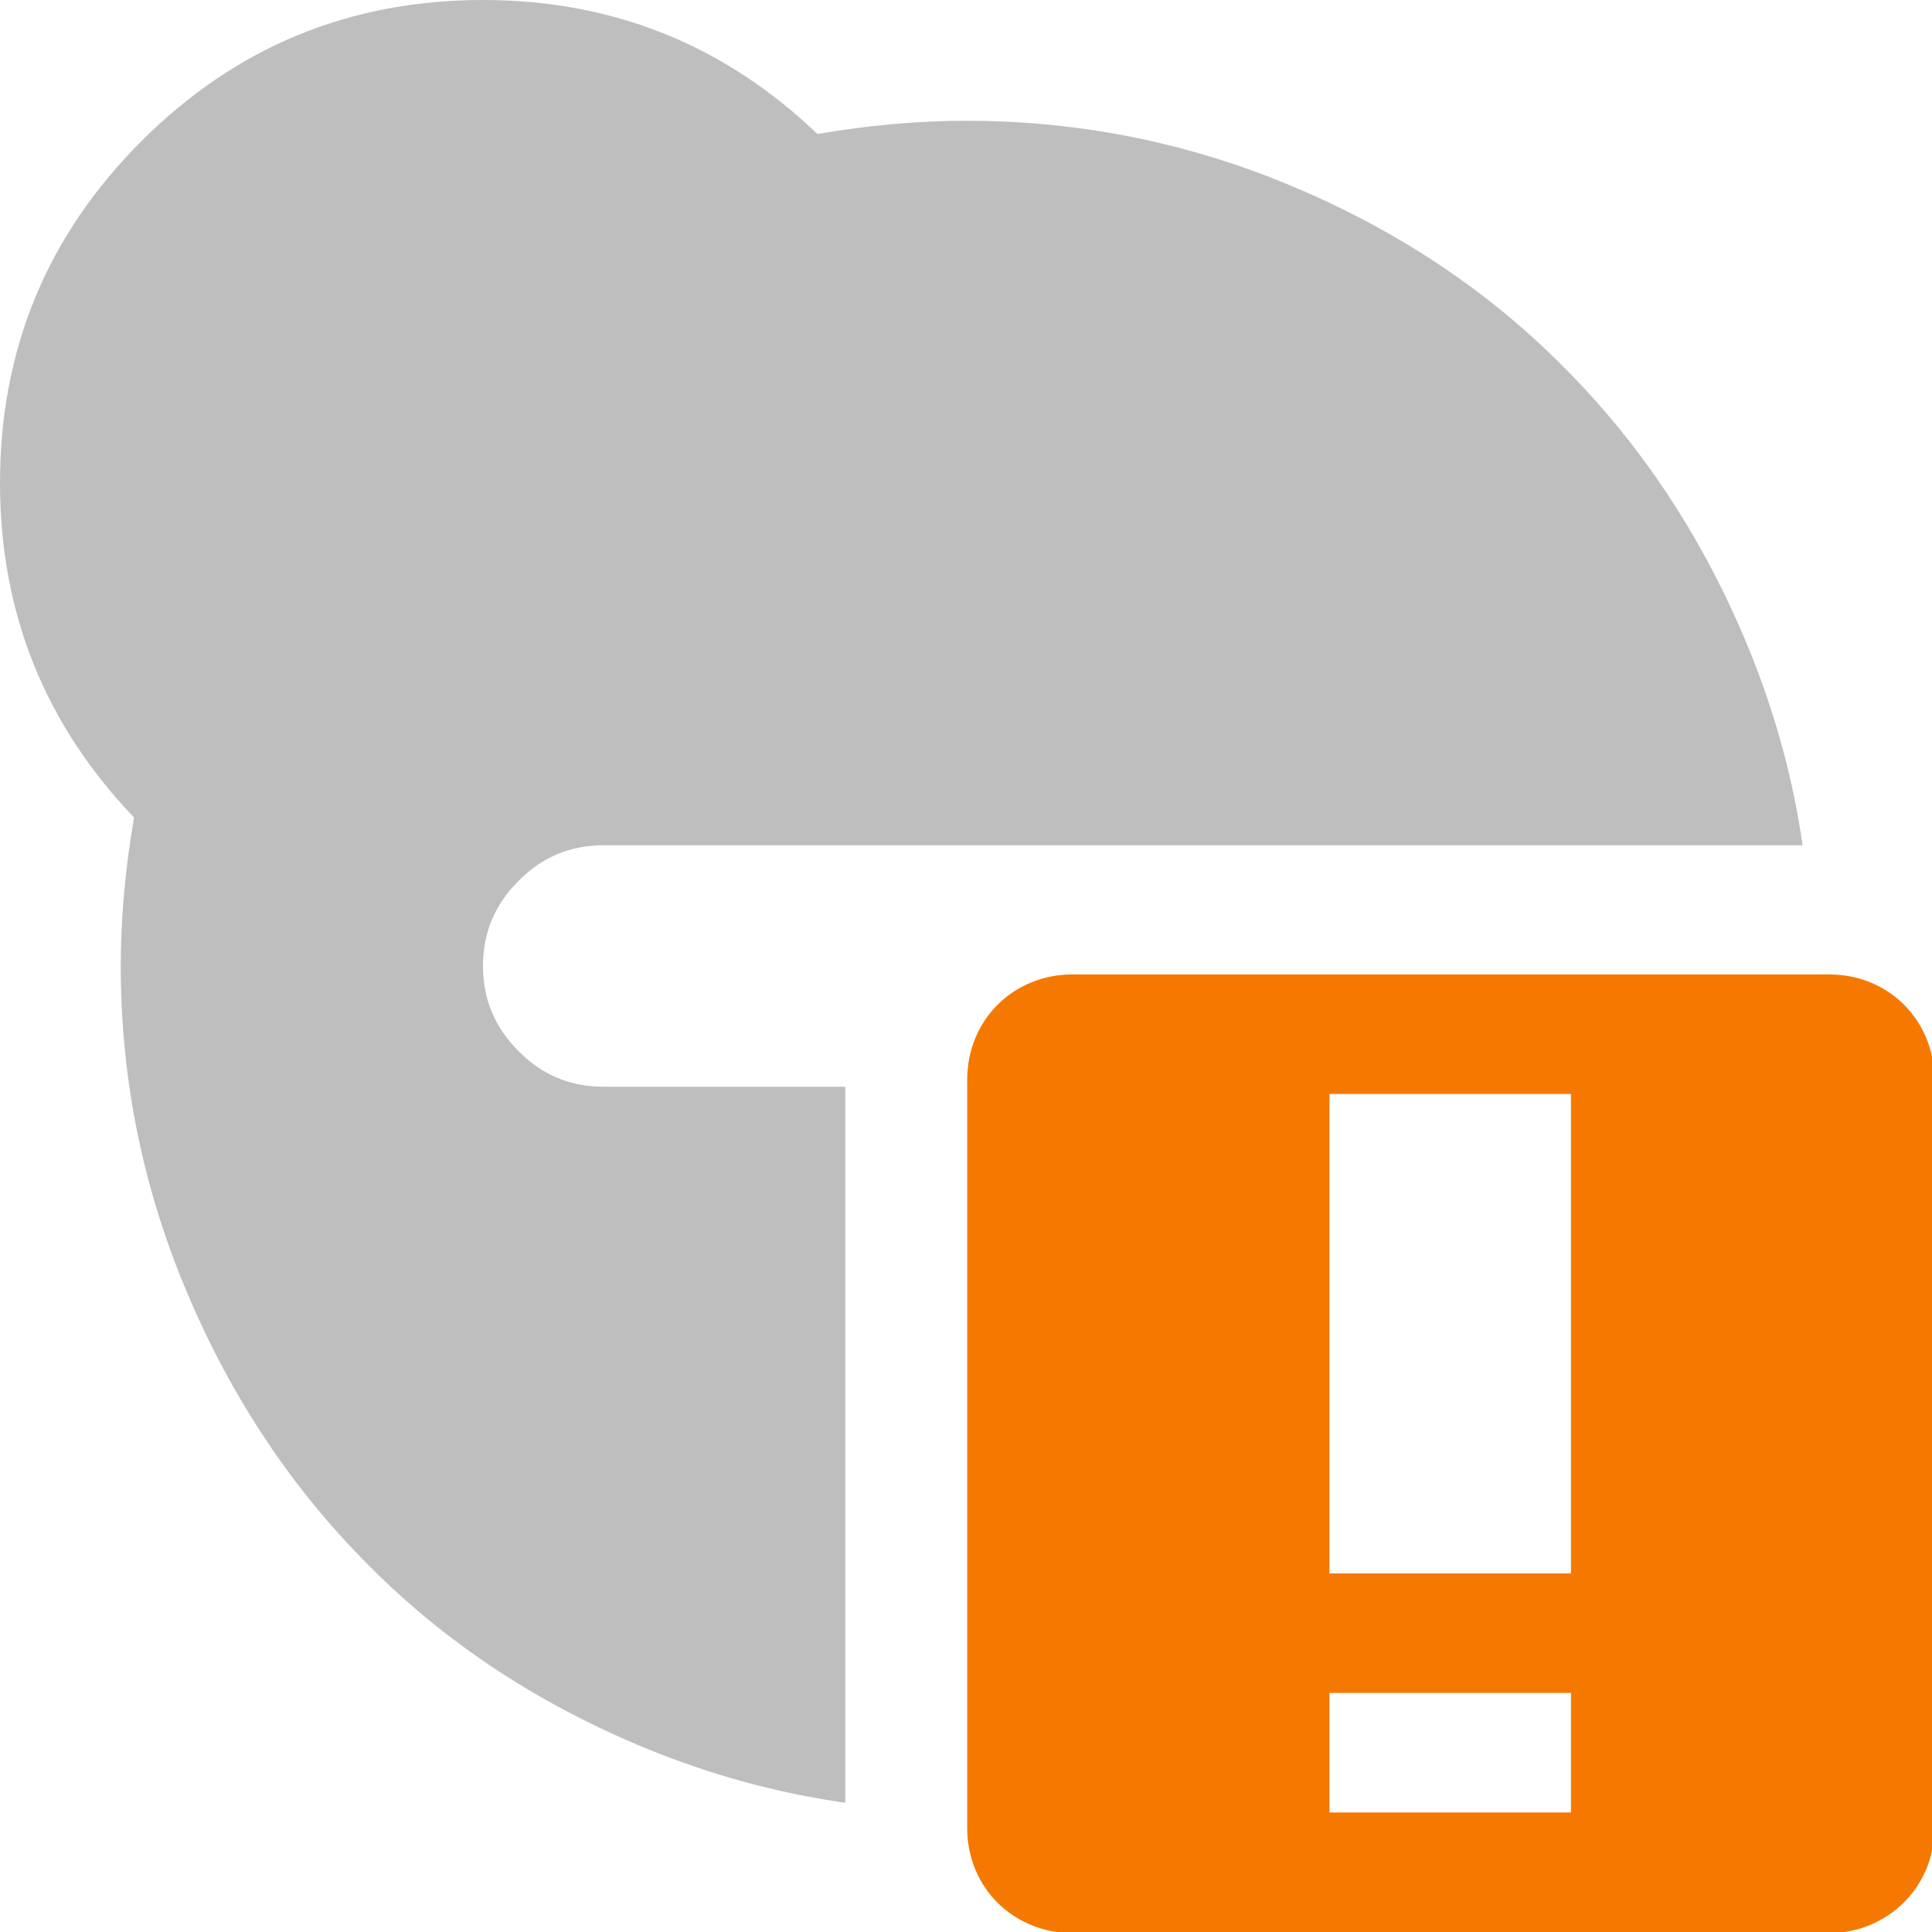
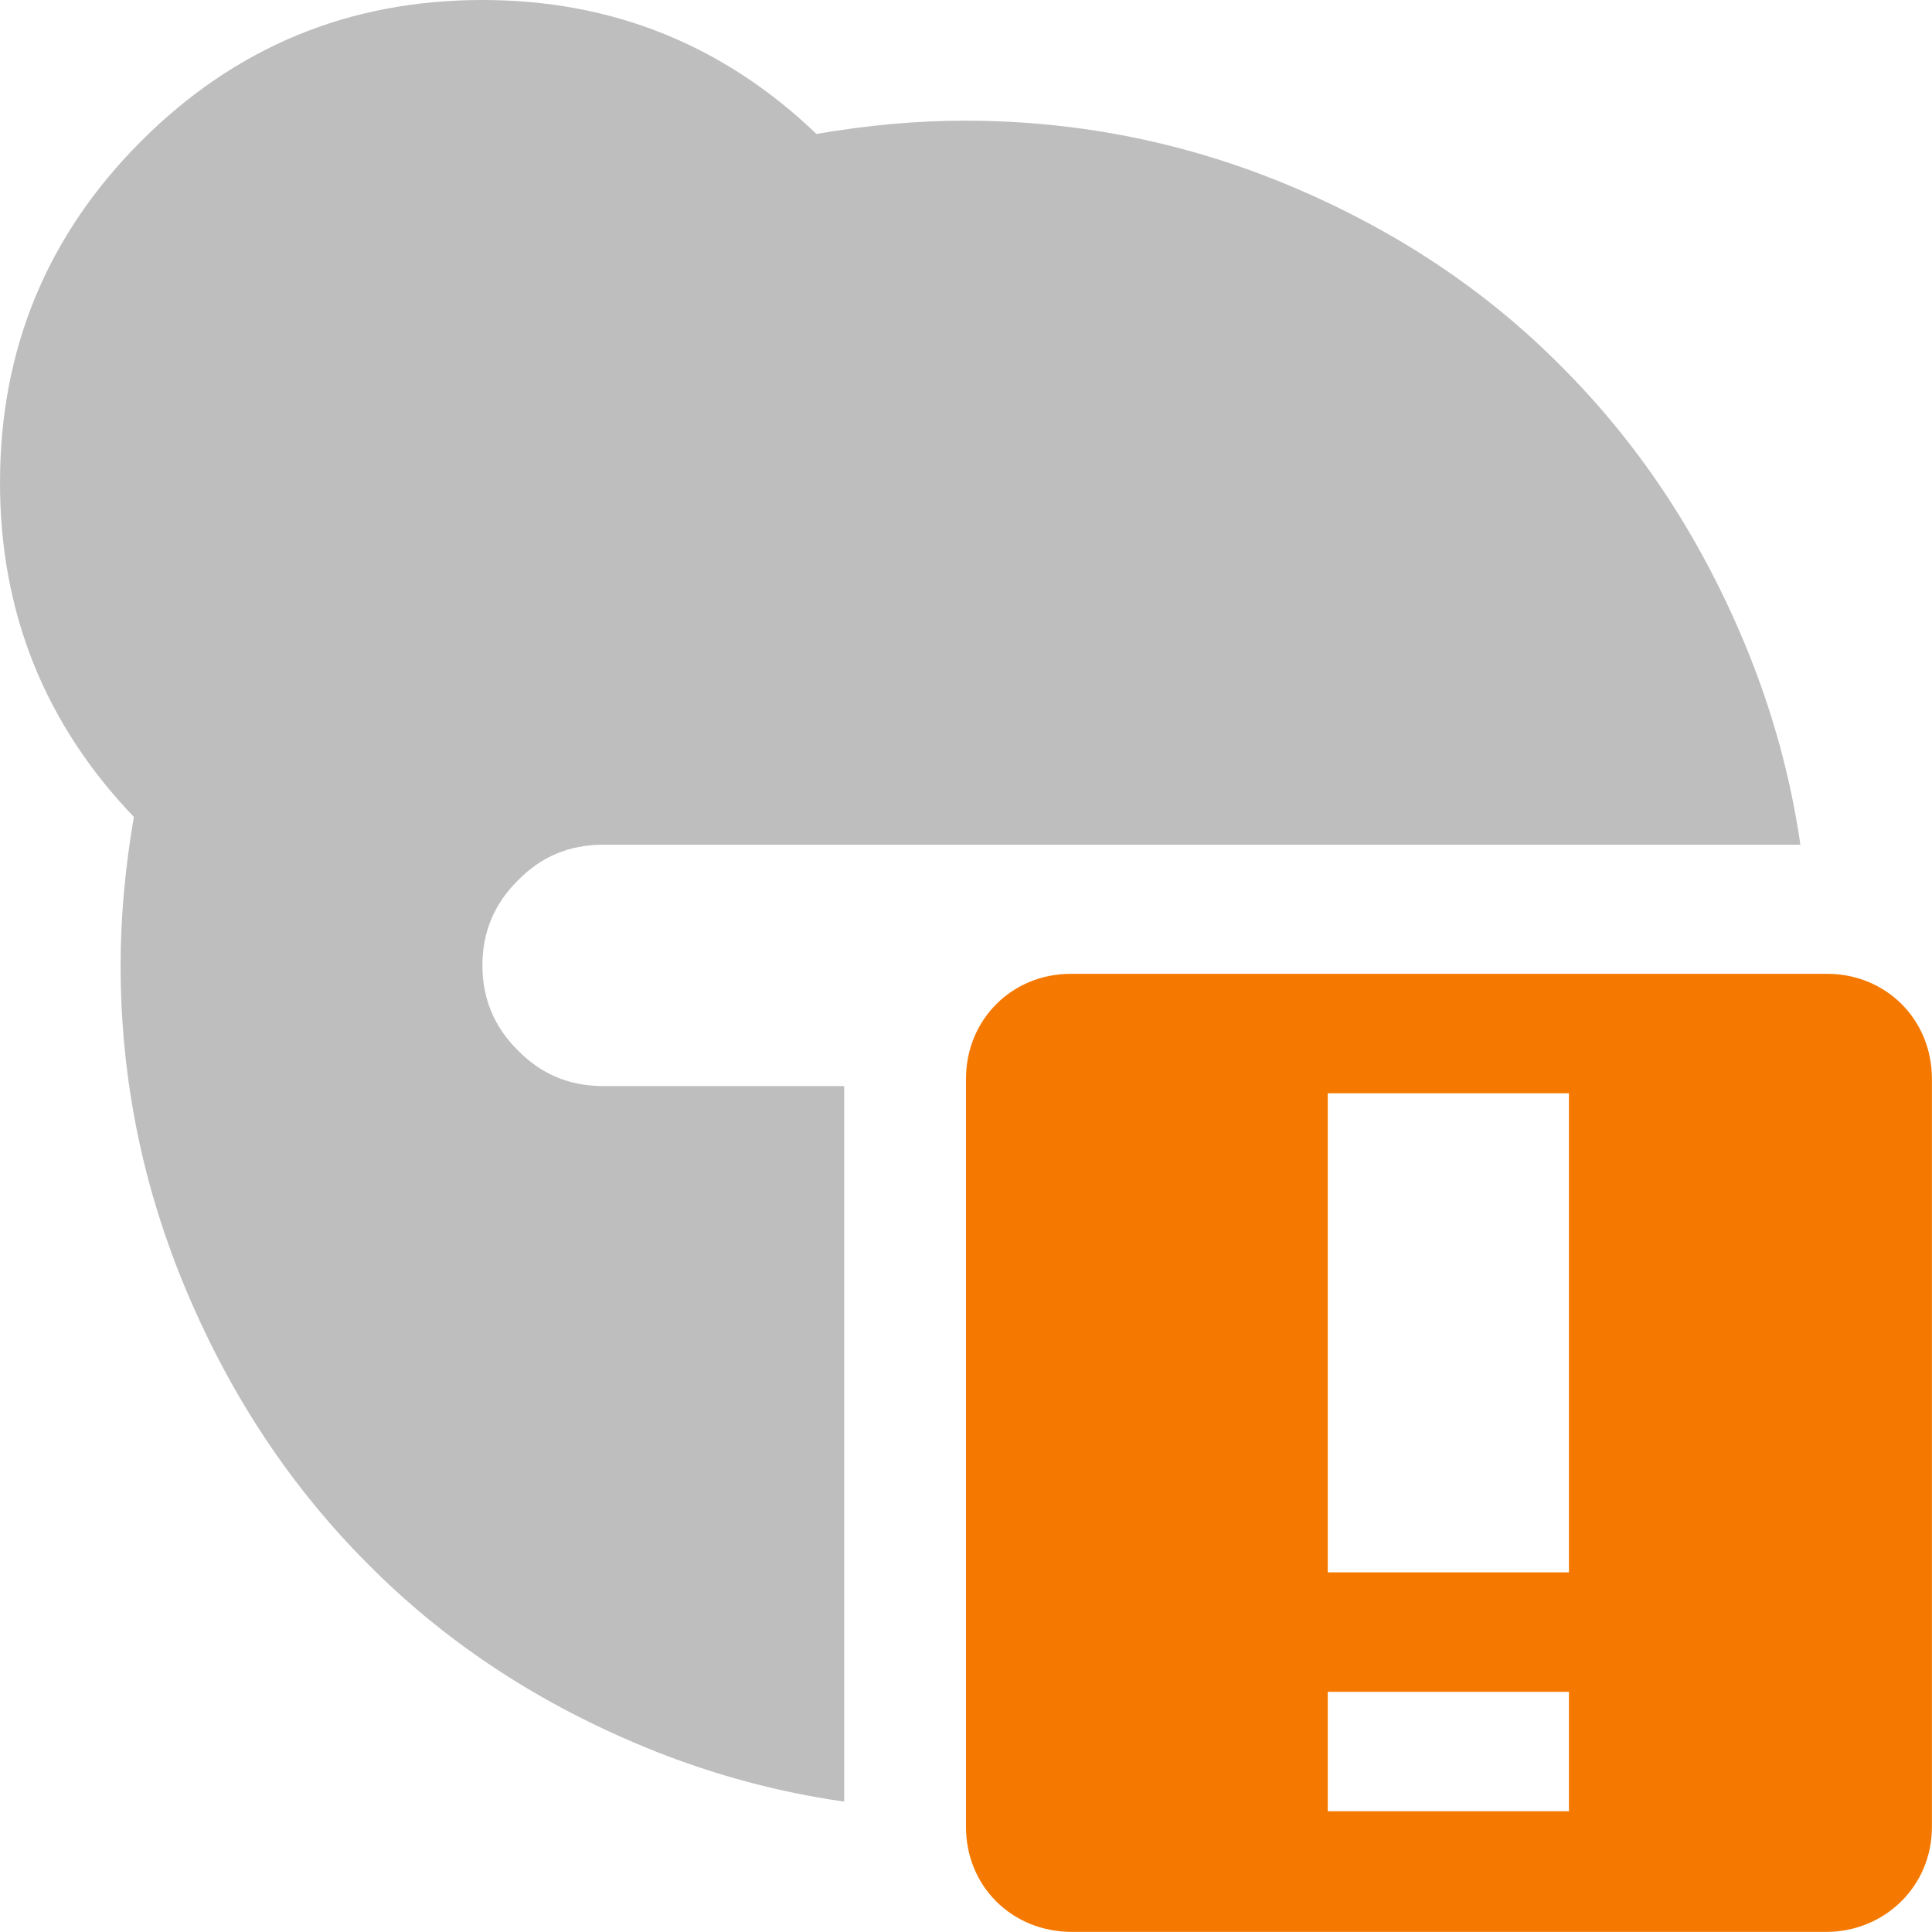
- <svg xmlns="http://www.w3.org/2000/svg" id="svg7384" version="1.1" height="16" width="16">
-   <defs id="defs7386">
+ <svg xmlns="http://www.w3.org/2000/svg" version="1.1" x="0px" y="0px" width="24px" height="24px" viewBox="-402.5 403.5 24 24" enable-background="new -402.5 403.5 24 24" xml:space="preserve">
+   <defs>
    <clipPath id="clipPath3027">
-       <path d="m101 277 0 16 7 0L108 284.8c0-0.42 0.41-0.8 0.8-0.8l8.2 0L117 277z" id="path3029" />
+       <path d="m101 277 0 16 7 0L108 284.8c0-0.42 0.41-0.8 0.8-0.8l8.2 0L117 277z" />
    </clipPath>
  </defs>
-   <g transform="translate(-101,-277)" id="layer9">
-     <path d="m117 289q0 1.66-1.17 2.83Q114.66 293 113 293q-1.61 0-2.77-1.11Q109.59 292 109 292q-1.42 0-2.72-0.55-1.3-0.55-2.23-1.49-0.94-0.94-1.49-2.23Q102 286.42 102 285q0-0.59 0.11-1.23Q101 282.61 101 281q0-1.66 1.17-2.83Q103.34 277 105 277q1.61 0 2.77 1.11Q108.41 278 109 278q1.42 0 2.72 0.55 1.3 0.55 2.23 1.49 0.94 0.94 1.49 2.23Q116 283.58 116 285q0 0.59-0.11 1.23Q117 287.39 117 289zm-5-5h-6q-0.42 0-0.71 0.3Q105 284.59 105 285q0 0.41 0.29 0.7Q105.58 286 106 286h6q0.41 0 0.7-0.3Q113 285.41 113 285q0-0.41-0.3-0.7Q112.41 284 112 284z" id="path6-7" clip-path="url(#clipPath3027)" fill="#bebebe" />
-     <path d="m109.88 285.07c-0.49 0-0.87 0.38-0.87 0.87l0 6.2c0 0.49 0.38 0.87 0.88 0.87l6.25 0c0.49 0 0.88-0.38 0.88-0.87l0-6.2c0-0.49-0.38-0.87-0.87-0.87l-6.25 0zm2.13 0.99 2 0 0 3.97-2 0 0-3.97zm0 4.96 2 0 0 0.99-2 0 0-0.99z" id="path10898-2-9-4" class="warning" fill="#f57900" />
+   <g transform="translate(-101,-277)">
+     <path d="m 117,289 q 0,1.66 -1.17,2.83 -1.17,1.17 -2.83,1.17 -1.61,0 -2.77,-1.11 -0.64,0.11 -1.23,0.11 -1.42,0 -2.72,-0.55 -1.3,-0.55 -2.23,-1.49 -0.94,-0.94 -1.49,-2.23 Q 102,286.42 102,285 q 0,-0.59 0.11,-1.23 Q 101,282.61 101,281 q 0,-1.66 1.17,-2.83 1.17,-1.17 2.83,-1.17 1.61,0 2.77,1.11 0.64,-0.11 1.23,-0.11 1.42,0 2.72,0.55 1.3,0.55 2.23,1.49 0.94,0.94 1.49,2.23 0.56,1.31 0.56,2.73 0,0.59 -0.11,1.23 1.11,1.16 1.11,2.77 z m -5,-5 h -6 q -0.42,0 -0.71,0.3 -0.29,0.29 -0.29,0.7 0,0.41 0.29,0.7 0.29,0.3 0.71,0.3 h 6 q 0.41,0 0.7,-0.3 0.3,-0.29 0.3,-0.7 0,-0.41 -0.3,-0.7 -0.29,-0.3 -0.7,-0.3 z" clip-path="url(#clipPath3027)" transform="matrix(1.498128,0,0,1.499063,-452.8109,265.2595)" style="fill:#bebebe" />
+     <path d="m -288.197,692.597 c -0.734,0 -1.303,0.57 -1.303,1.304 l 0,9.294 c 0,0.735 0.569,1.304 1.318,1.304 l 9.363,0 c 0.734,0 1.318,-0.57 1.318,-1.304 l 0,-9.294 c 0,-0.735 -0.569,-1.304 -1.303,-1.304 l -9.363,0 z m 3.191,1.484 2.996,0 0,5.951 -2.996,0 0,-5.951 z m 0,7.435 2.996,0 0,1.484 -2.996,0 0,-1.484 z" class="warning" style="fill:#f57900" />
  </g>
-   <g transform="translate(-101,-277)" id="layer10" />
-   <g transform="translate(-101,-277)" id="layer11" />
-   <g transform="translate(-101,-277)" id="layer12" />
-   <g transform="translate(-101,-277)" id="layer13" />
-   <g transform="translate(-101,-277)" id="layer14" />
-   <g transform="translate(-101,-277)" id="layer15" />
-   <g transform="translate(-101,-277)" id="g4953" />
+   <g transform="translate(-101,-277)" />
+   <g transform="translate(-101,-277)" />
+   <g transform="translate(-101,-277)" />
+   <g transform="translate(-101,-277)" />
+   <g transform="translate(-101,-277)" />
+   <g transform="translate(-101,-277)" />
+   <g transform="translate(-101,-277)" />
</svg>
